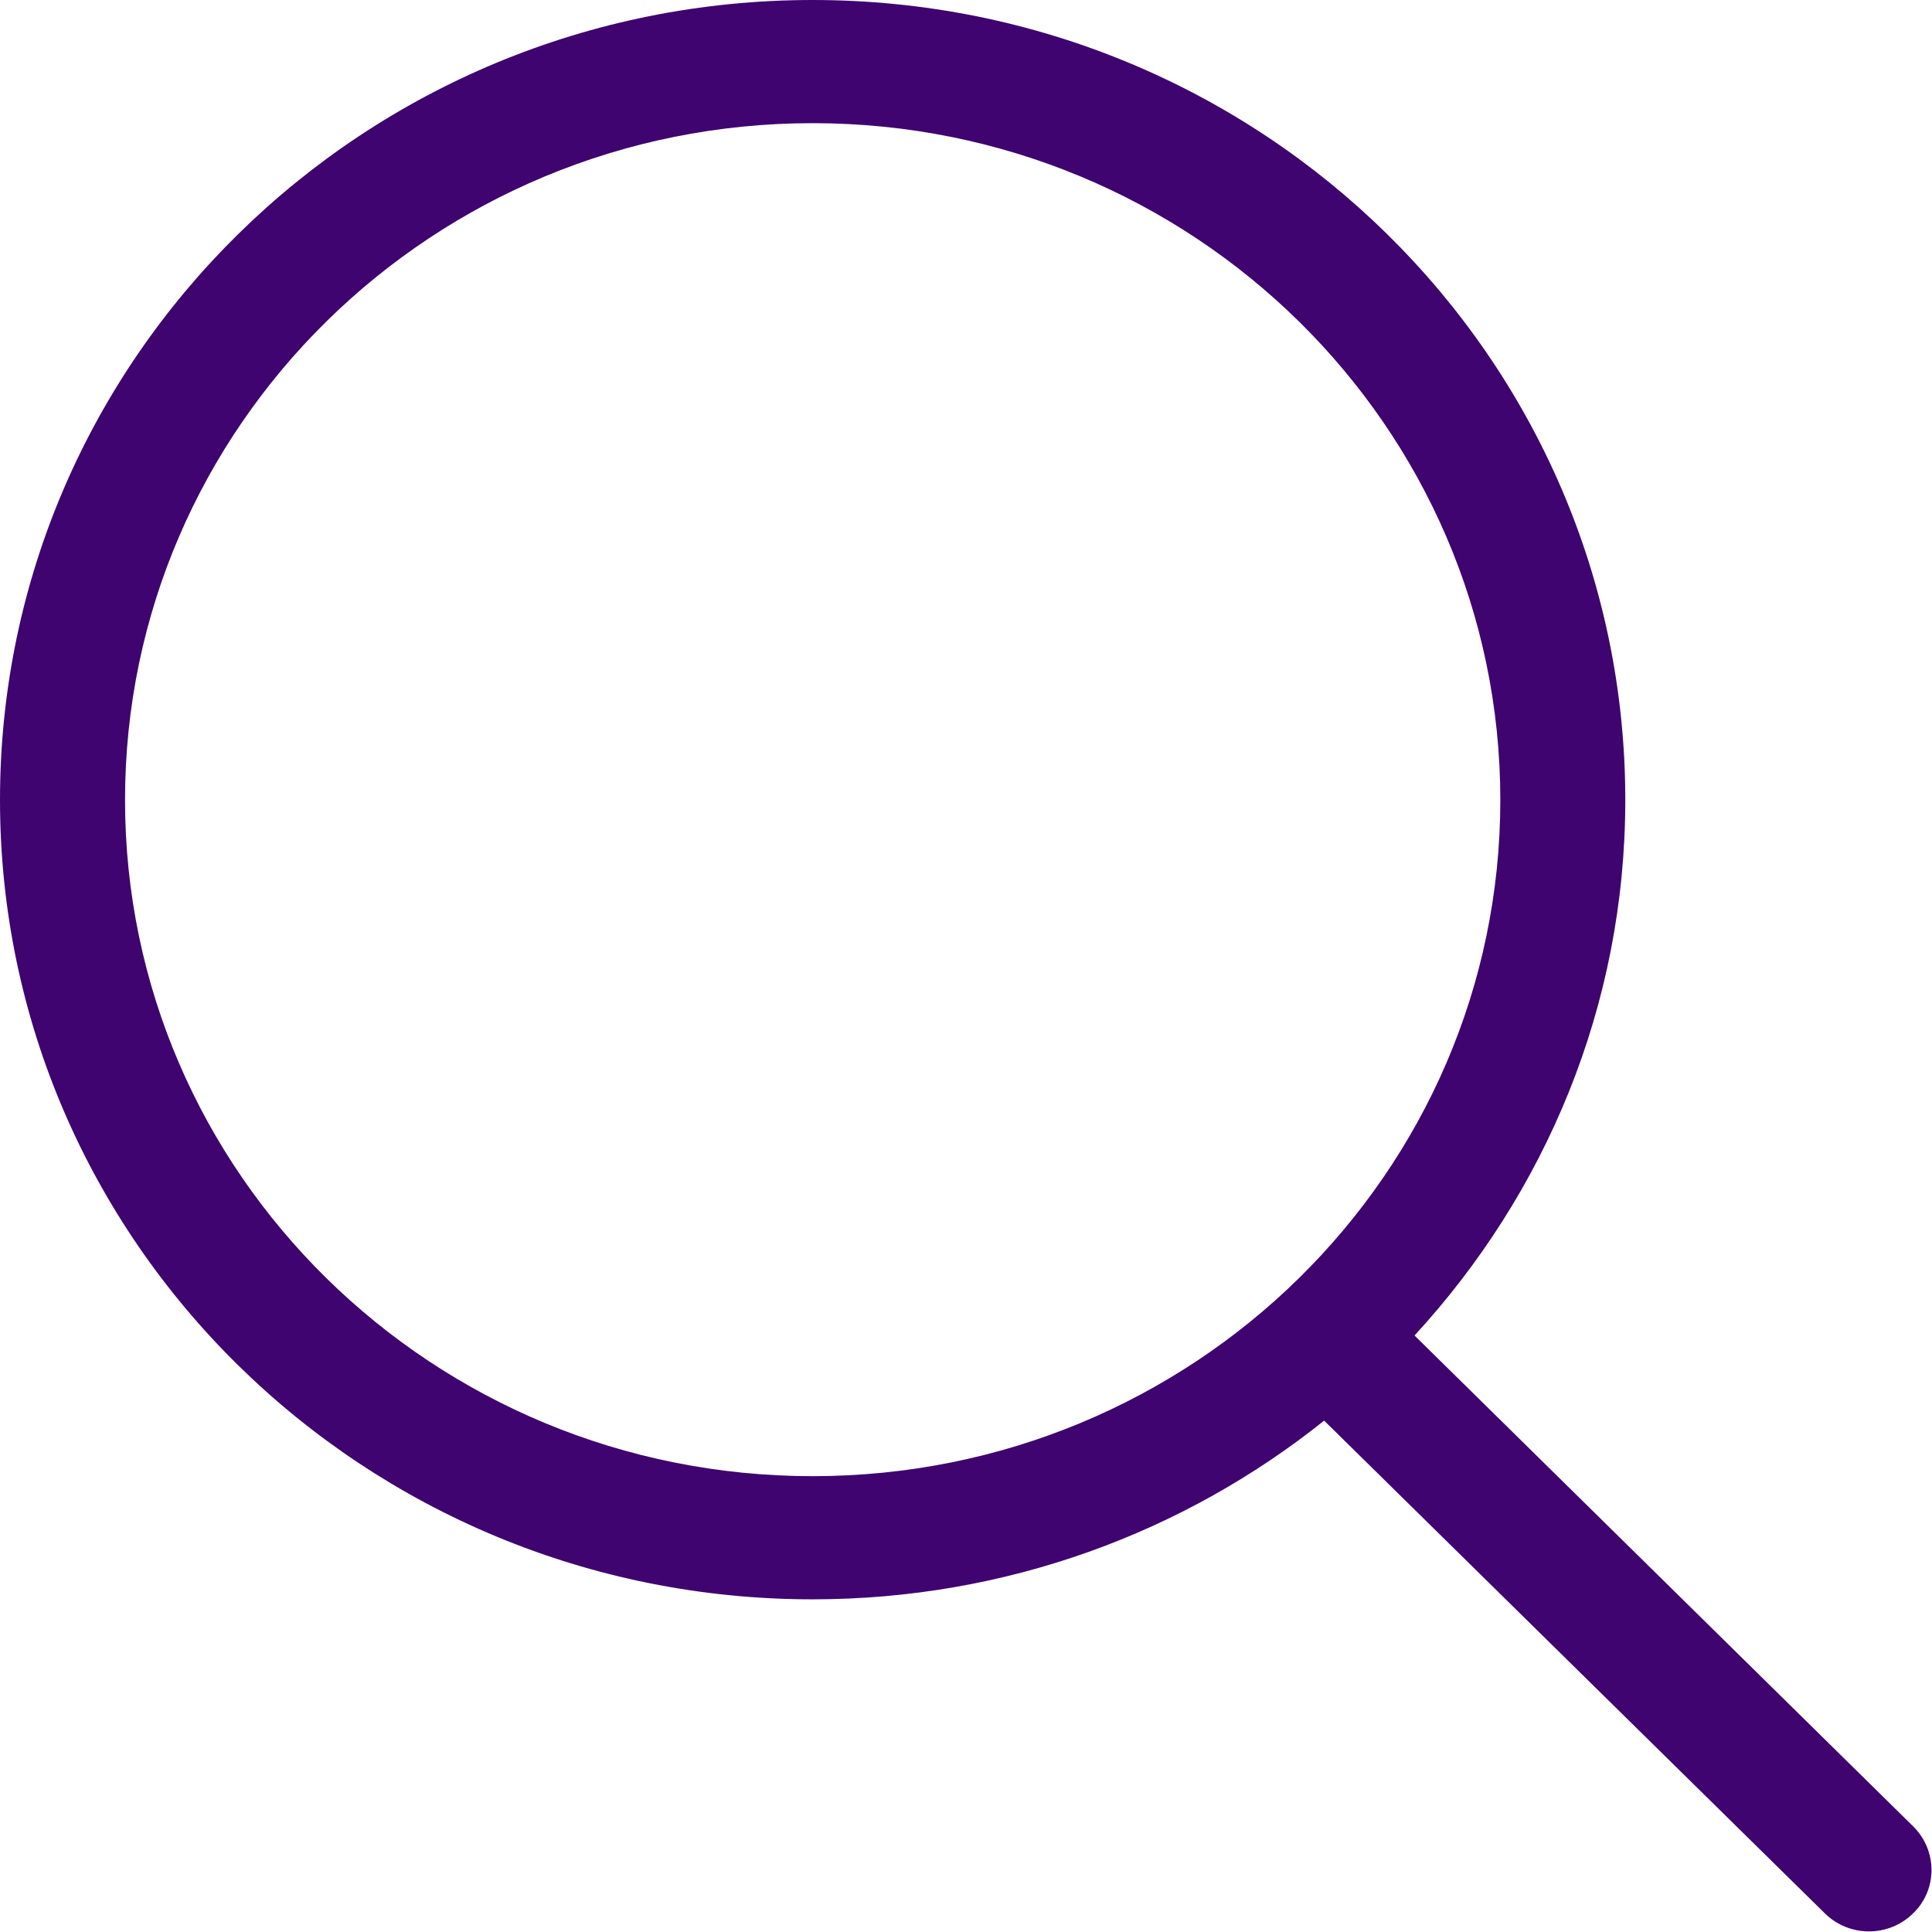
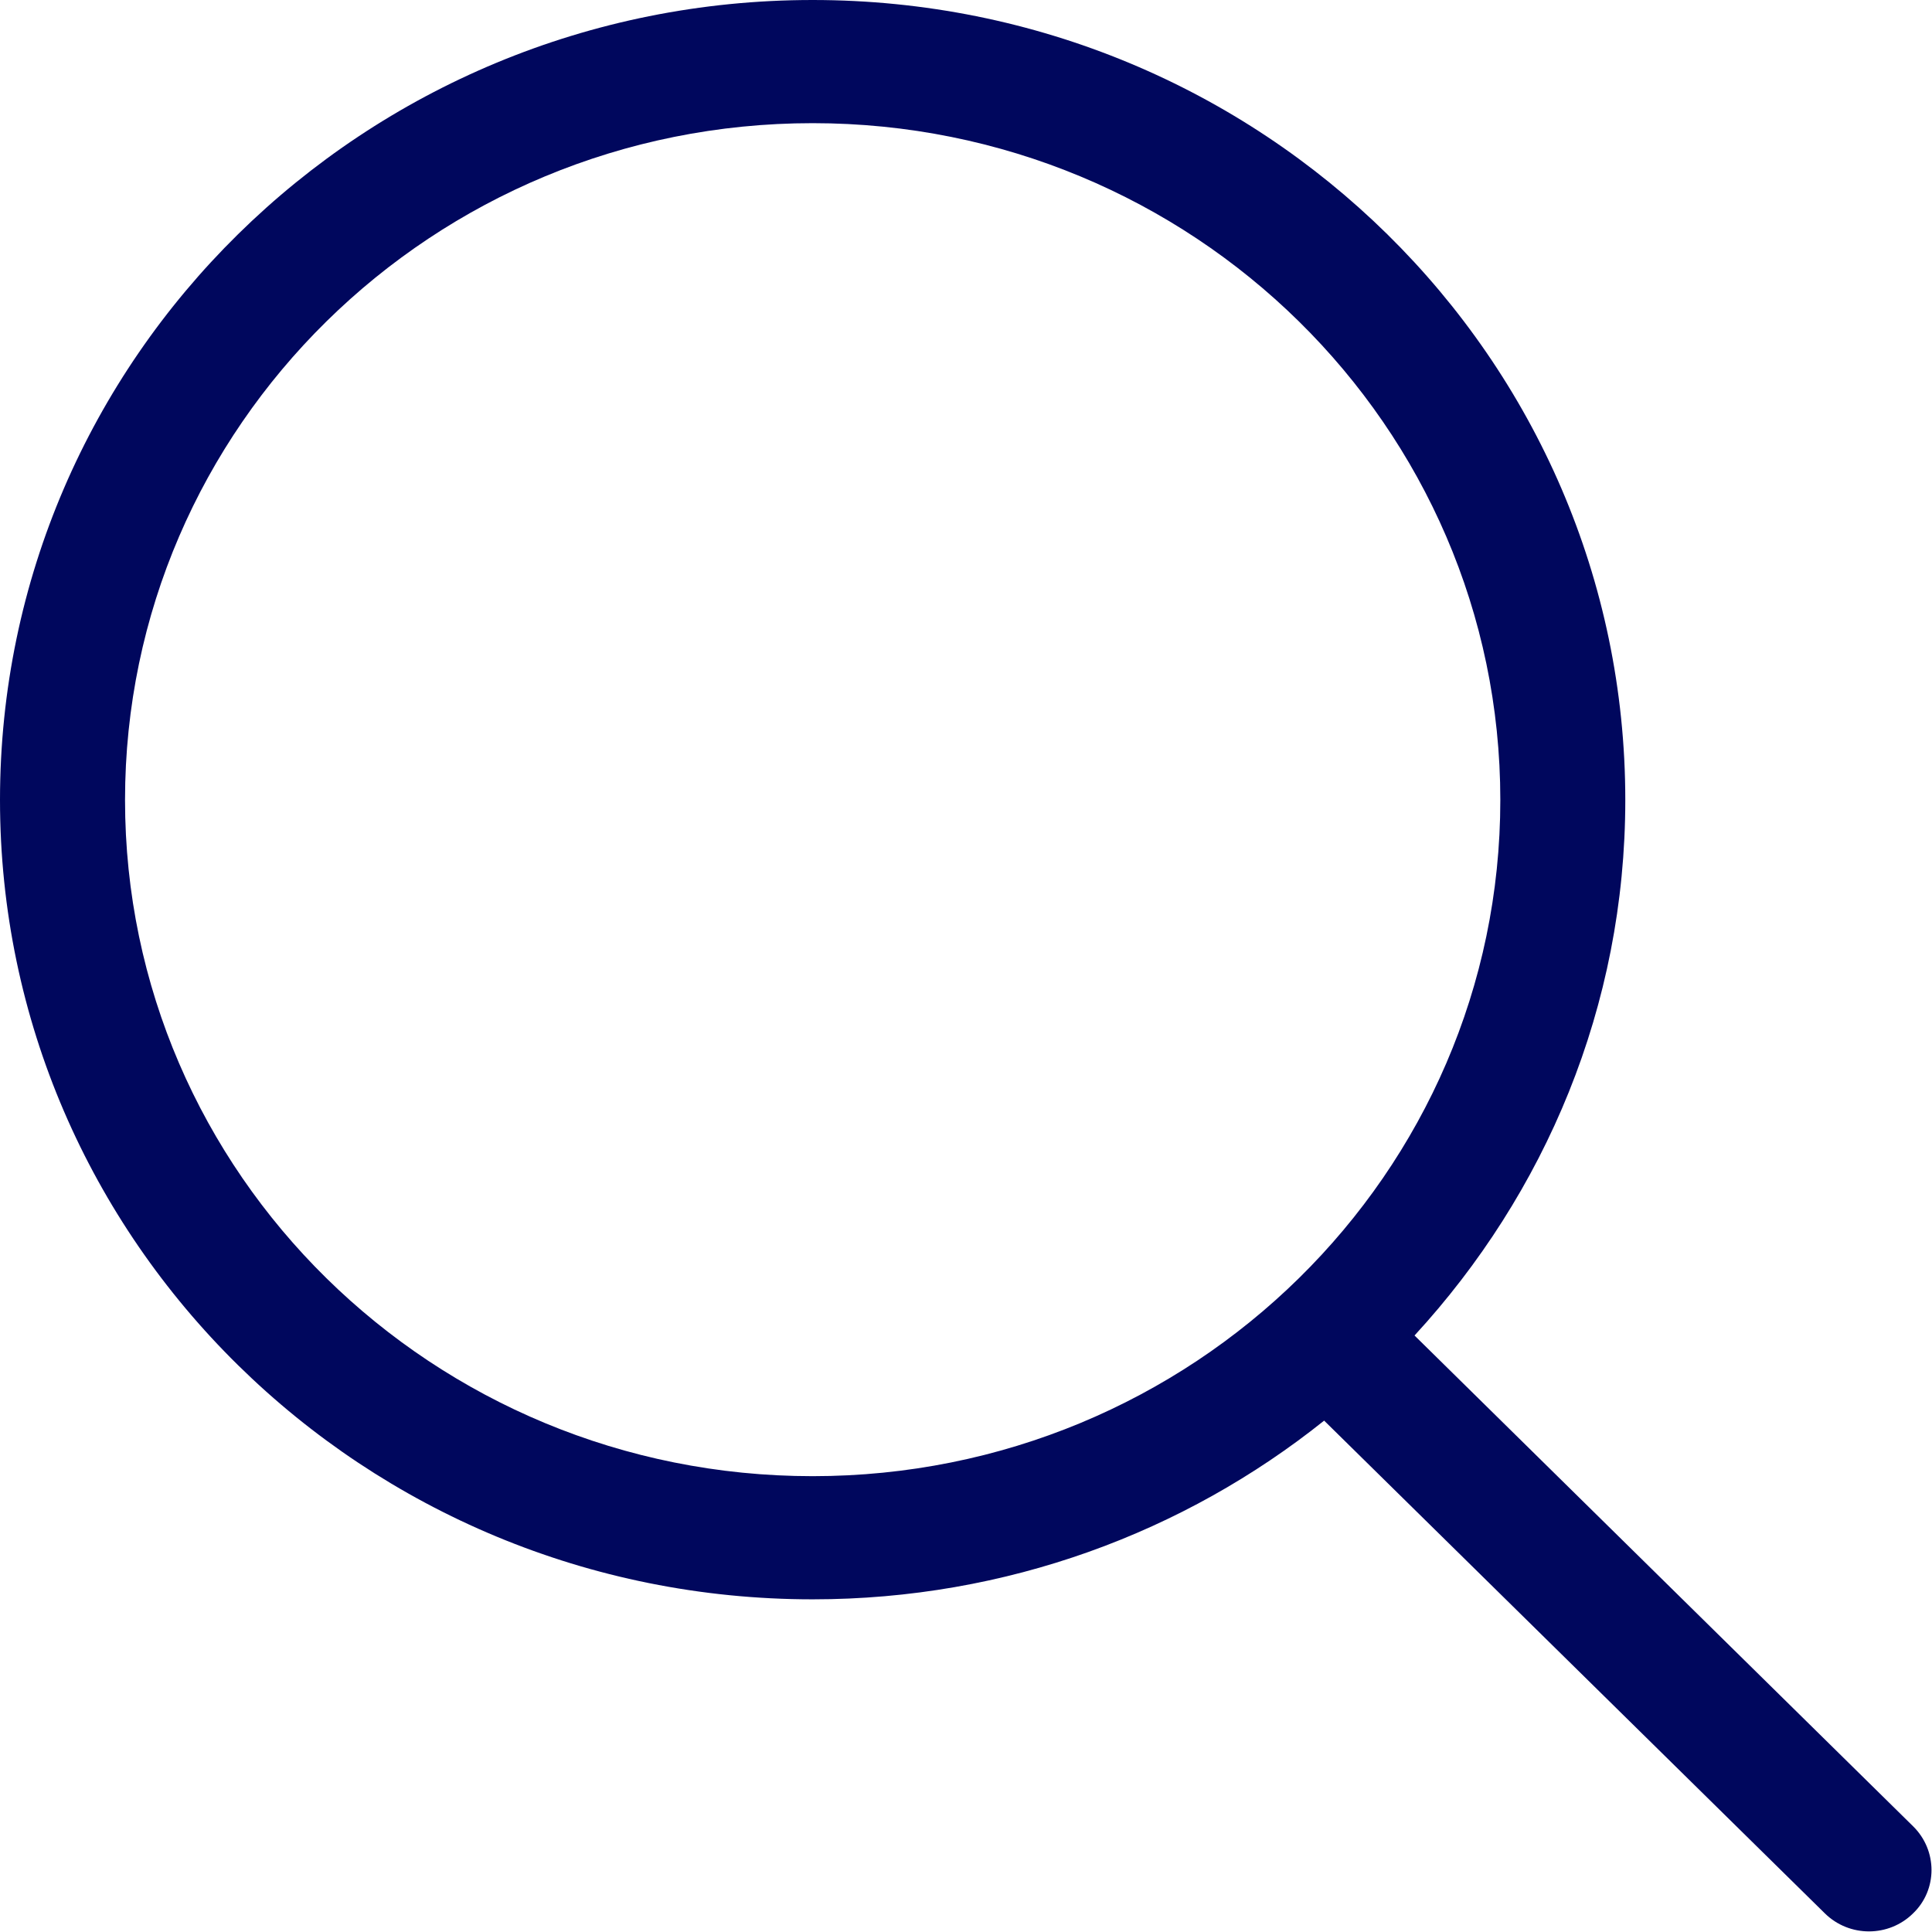
<svg xmlns="http://www.w3.org/2000/svg" width="800px" height="800px" viewBox="0 0 32 32" version="1.1">
-   <g id="Icon-Set" transform="translate(-256, -1139)" fill="#3f046f">
+   <g id="Icon-Set" transform="translate(-256, -1139)" fill="#00075d">
    <path d="M269.46,1163.45 C263.17,1163.45 258.071,1158.44 258.071,1152.25 C258.071,1146.06 263.17,1141.04 269.46,1141.04 C275.75,1141.04 280.85,1146.06 280.85,1152.25 C280.85,1158.44 275.75,1163.45 269.46,1163.45 L269.46,1163.45 Z M287.688,1169.25 L279.429,1161.12 C281.591,1158.77 282.92,1155.67 282.92,1152.25 C282.92,1144.93 276.894,1139 269.46,1139 C262.026,1139 256,1144.93 256,1152.25 C256,1159.56 262.026,1165.49 269.46,1165.49 C272.672,1165.49 275.618,1164.38 277.932,1162.53 L286.224,1170.69 C286.629,1171.09 287.284,1171.09 287.688,1170.69 C288.093,1170.3 288.093,1169.65 287.688,1169.25 L287.688,1169.25 Z">

        </path>
  </g>
</svg>
